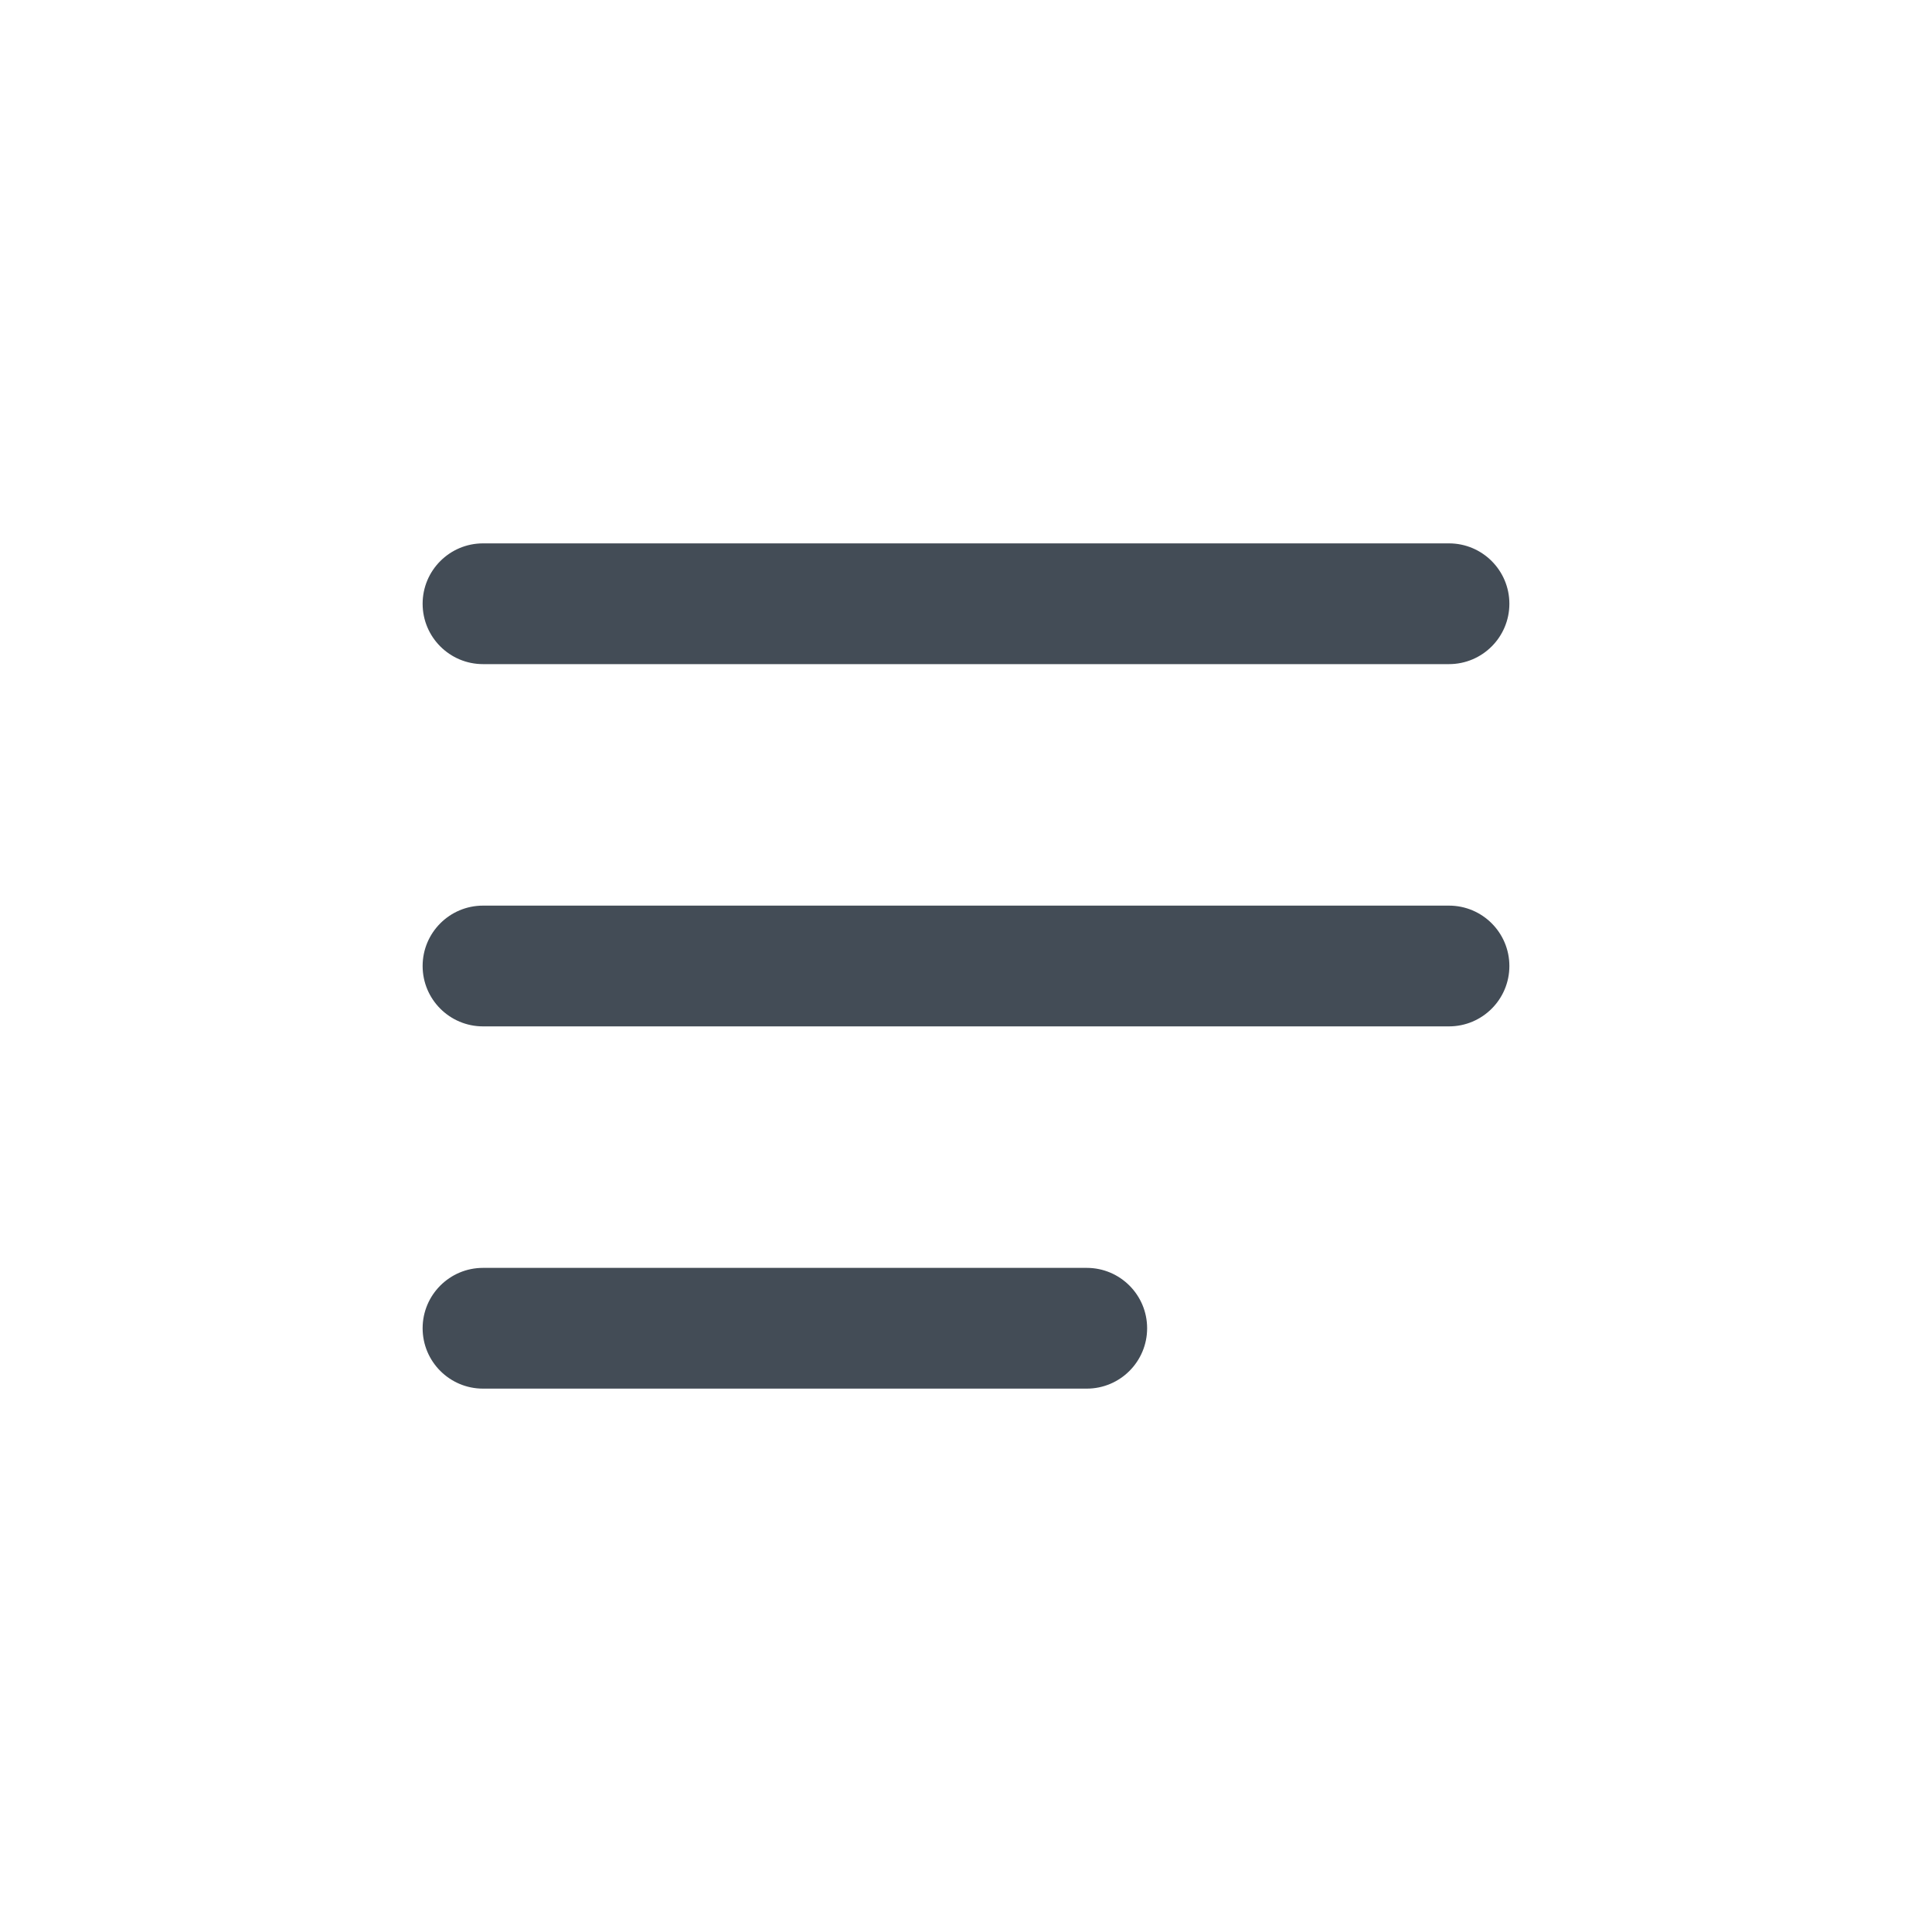
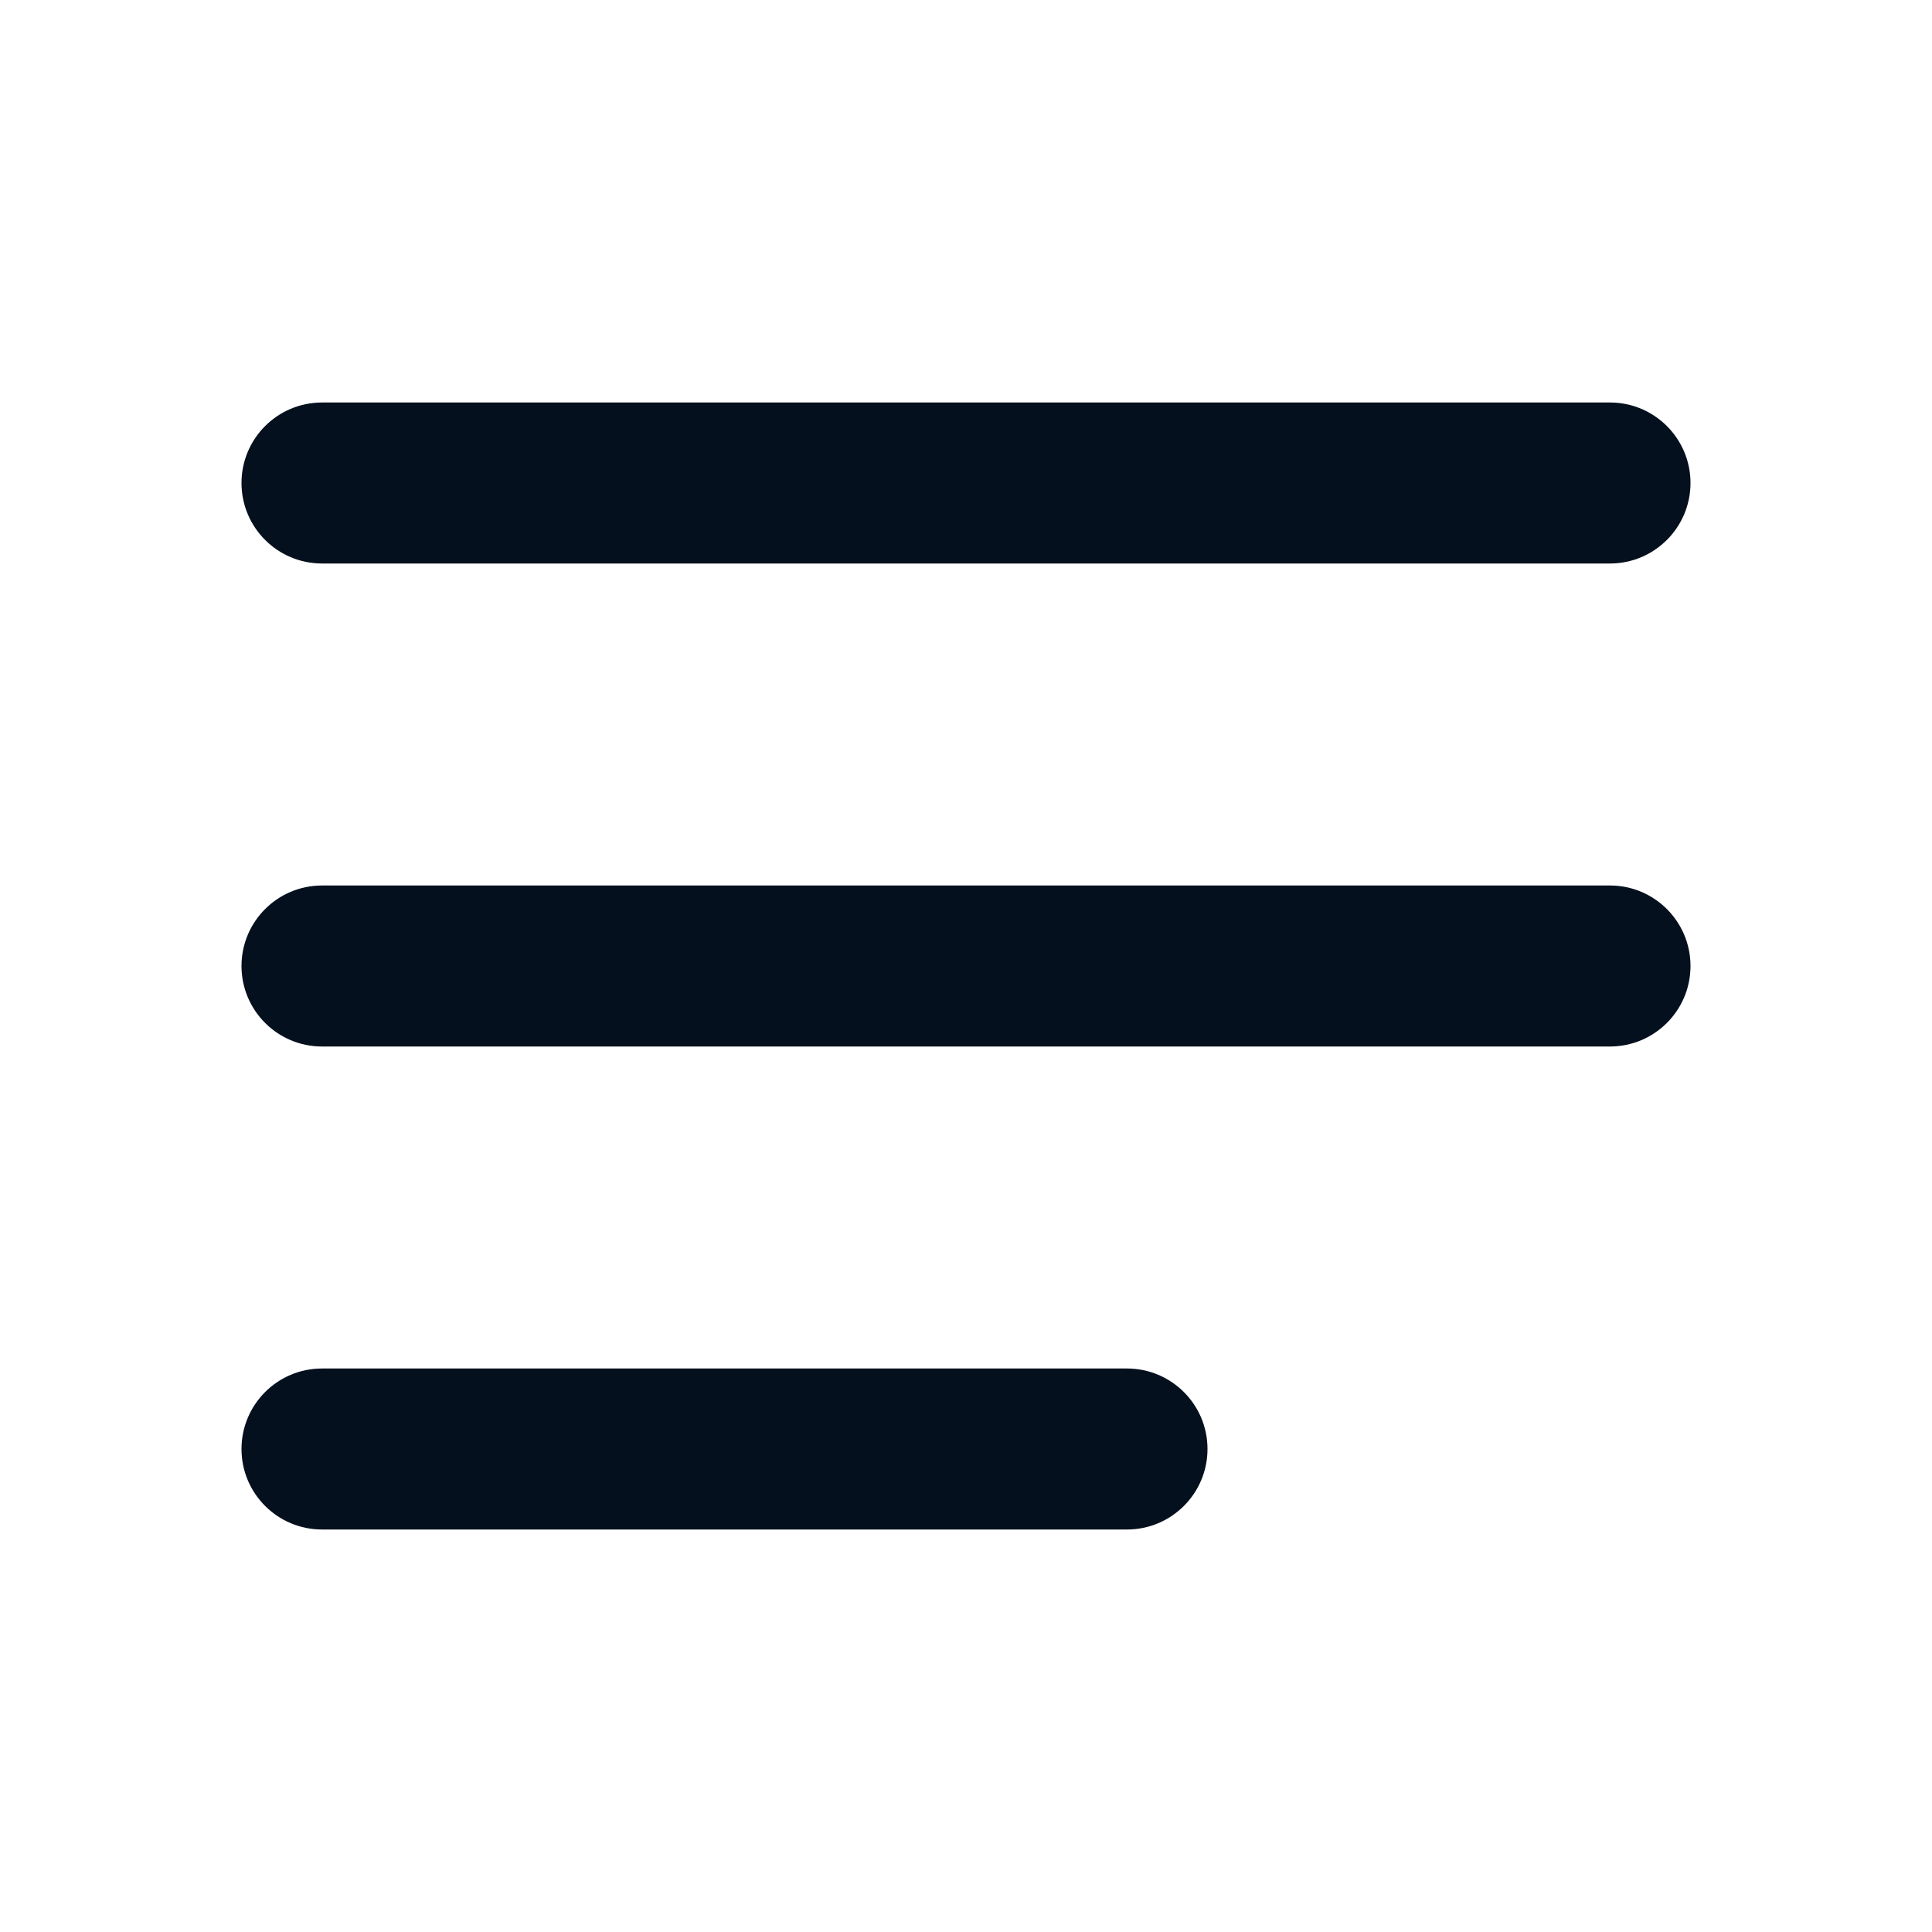
- <svg xmlns="http://www.w3.org/2000/svg" width="32" height="32" viewBox="0 0 32 32" fill="none">
-   <path d="M7 10C7 9.448 7.448 9 8 9H24C24.552 9 25 9.448 25 10C25 10.552 24.552 11 24 11H8C7.448 11 7 10.552 7 10Z" fill="#04101E" fill-opacity="0.75" />
-   <path d="M7 22C7 21.448 7.448 21 8 21H18C18.552 21 19 21.448 19 22C19 22.552 18.552 23 18 23H8C7.448 23 7 22.552 7 22Z" fill="#04101E" fill-opacity="0.75" />
-   <path d="M8 15C7.448 15 7 15.448 7 16C7 16.552 7.448 17 8 17H24C24.552 17 25 16.552 25 16C25 15.448 24.552 15 24 15H8Z" fill="#04101E" fill-opacity="0.75" />
+ <svg xmlns="http://www.w3.org/2000/svg" width="24" height="24" viewBox="0 0 24 24" fill="none">
+   <path d="M3 6C3 5.448 3.448 5 4 5H20C20.552 5 21 5.448 21 6C21 6.552 20.552 7 20 7H4C3.448 7 3 6.552 3 6Z" fill="#04101E" />
+   <path d="M3 18C3 17.448 3.448 17 4 17H14C14.552 17 15 17.448 15 18C15 18.552 14.552 19 14 19H4C3.448 19 3 18.552 3 18Z" fill="#04101E" />
+   <path d="M4 11C3.448 11 3 11.448 3 12C3 12.552 3.448 13 4 13H20C20.552 13 21 12.552 21 12C21 11.448 20.552 11 20 11H4Z" fill="#04101E" />
</svg>
